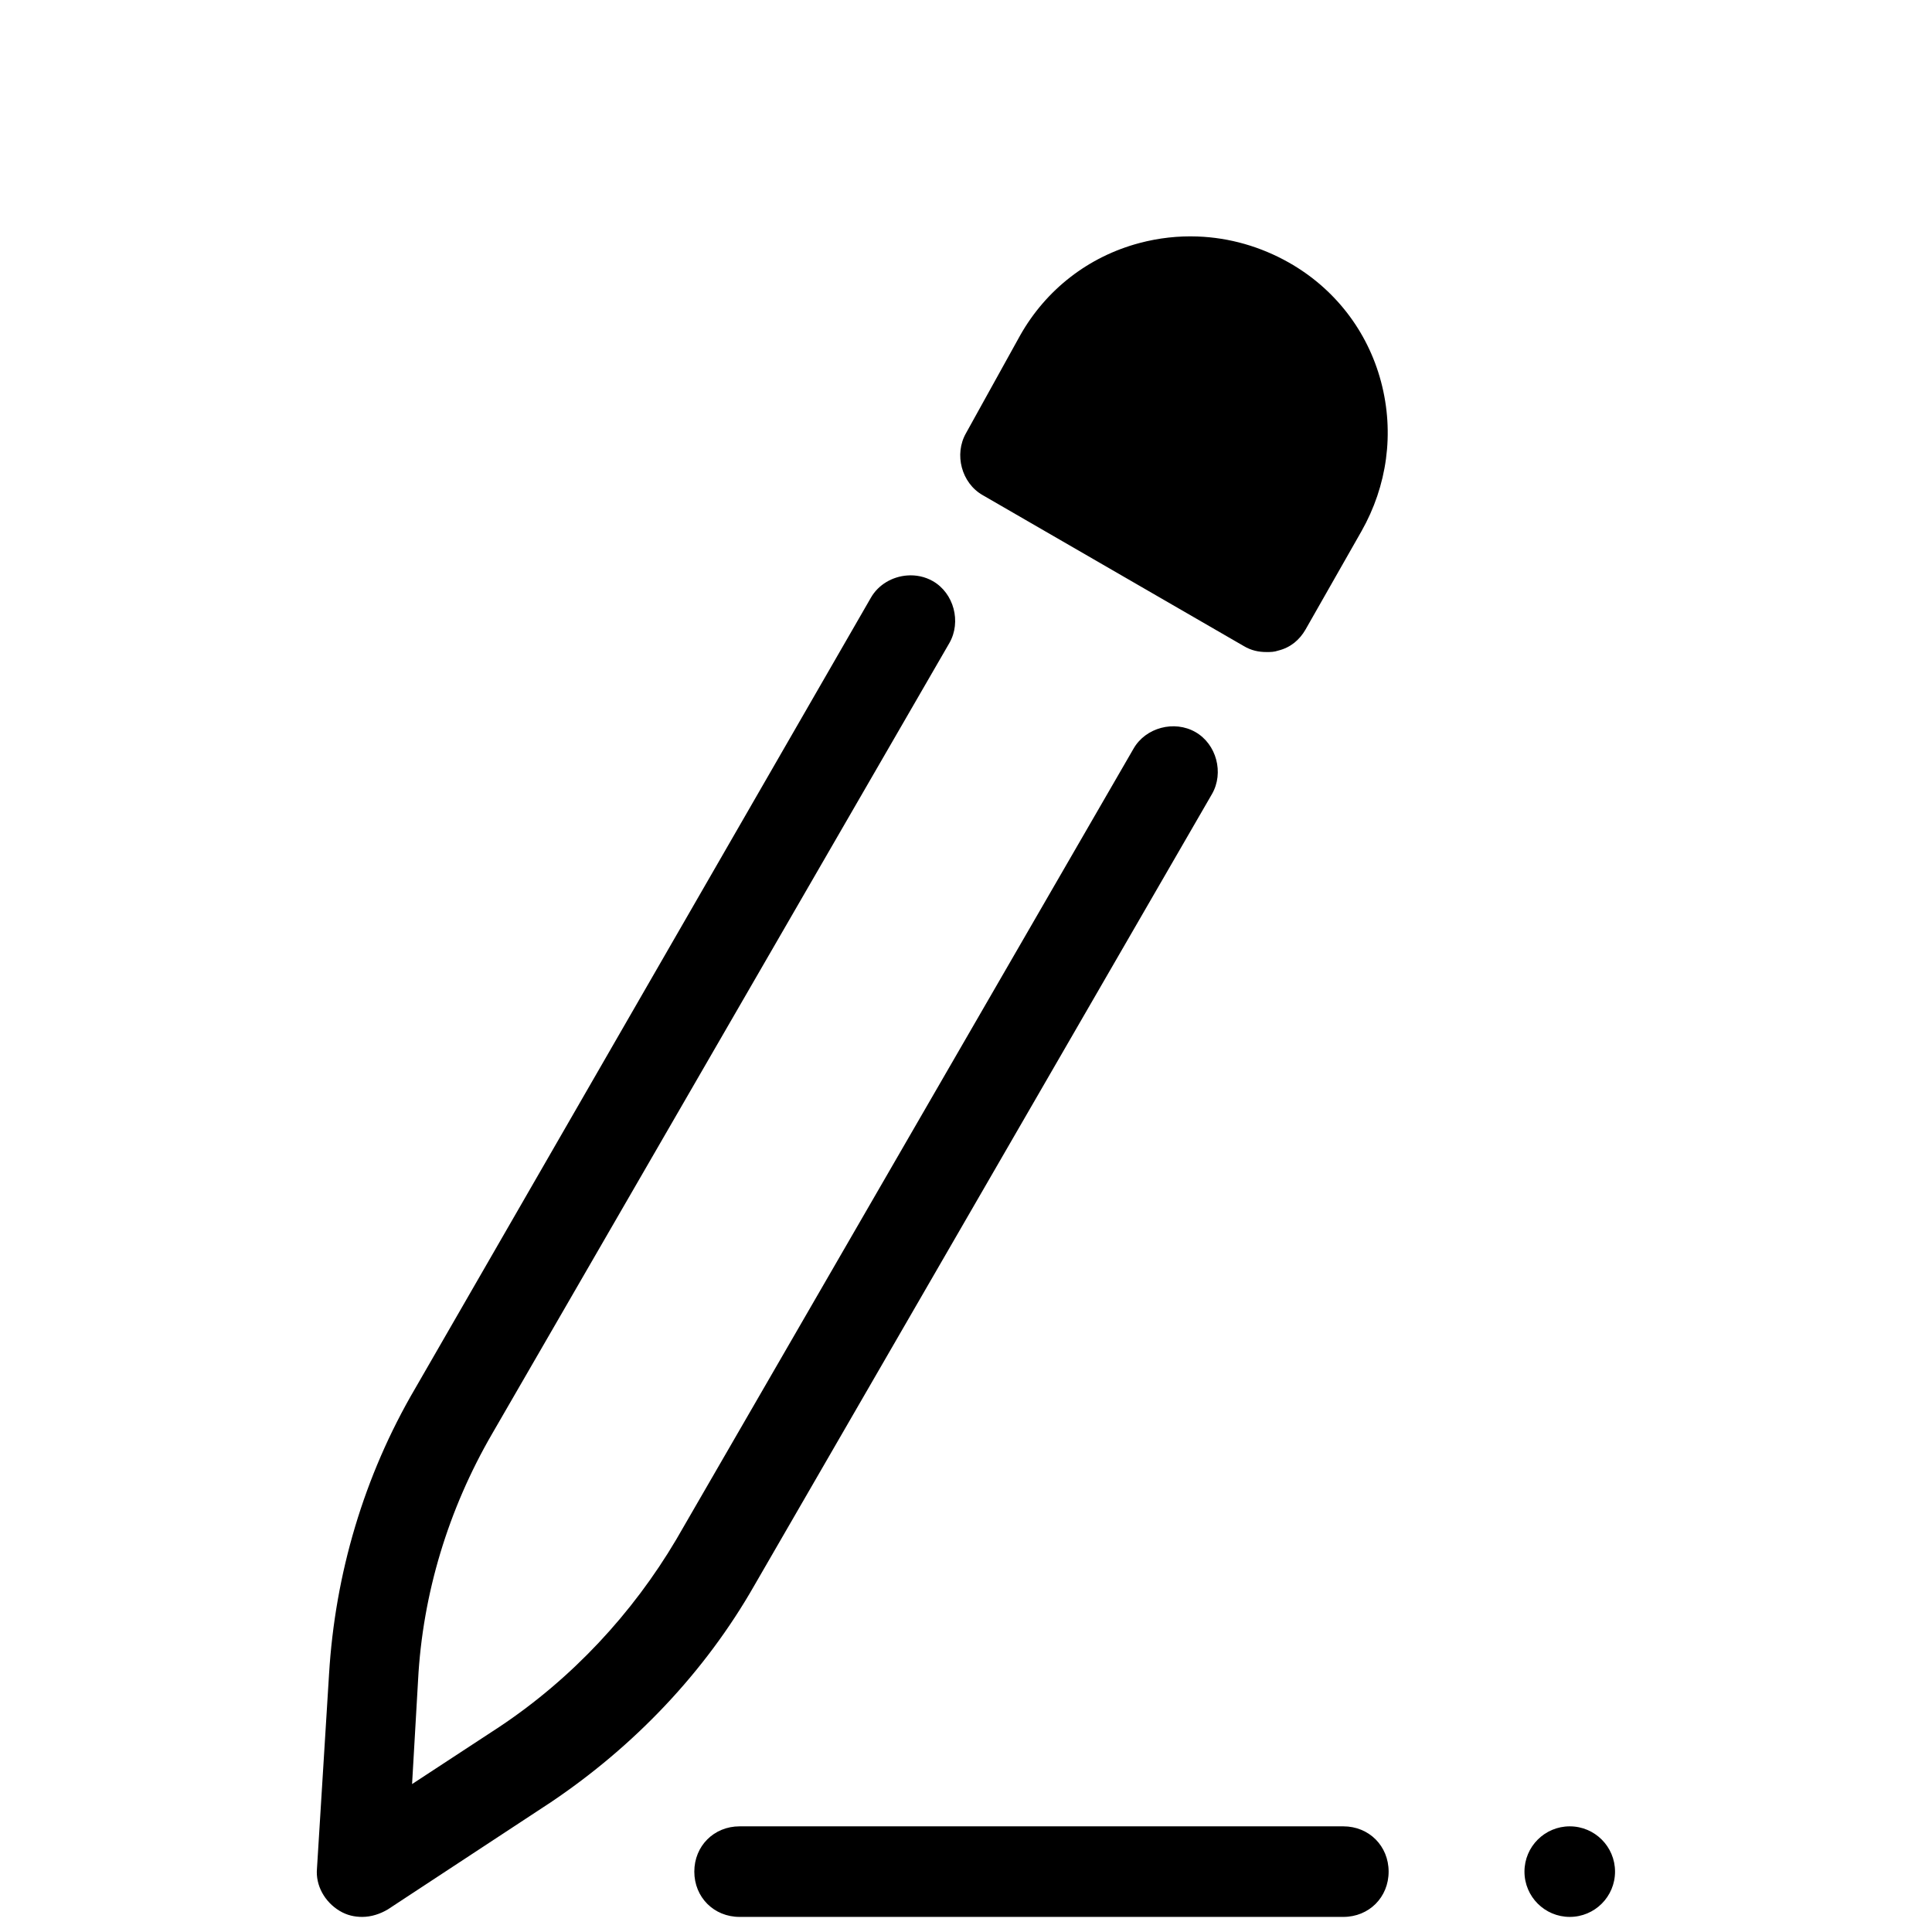
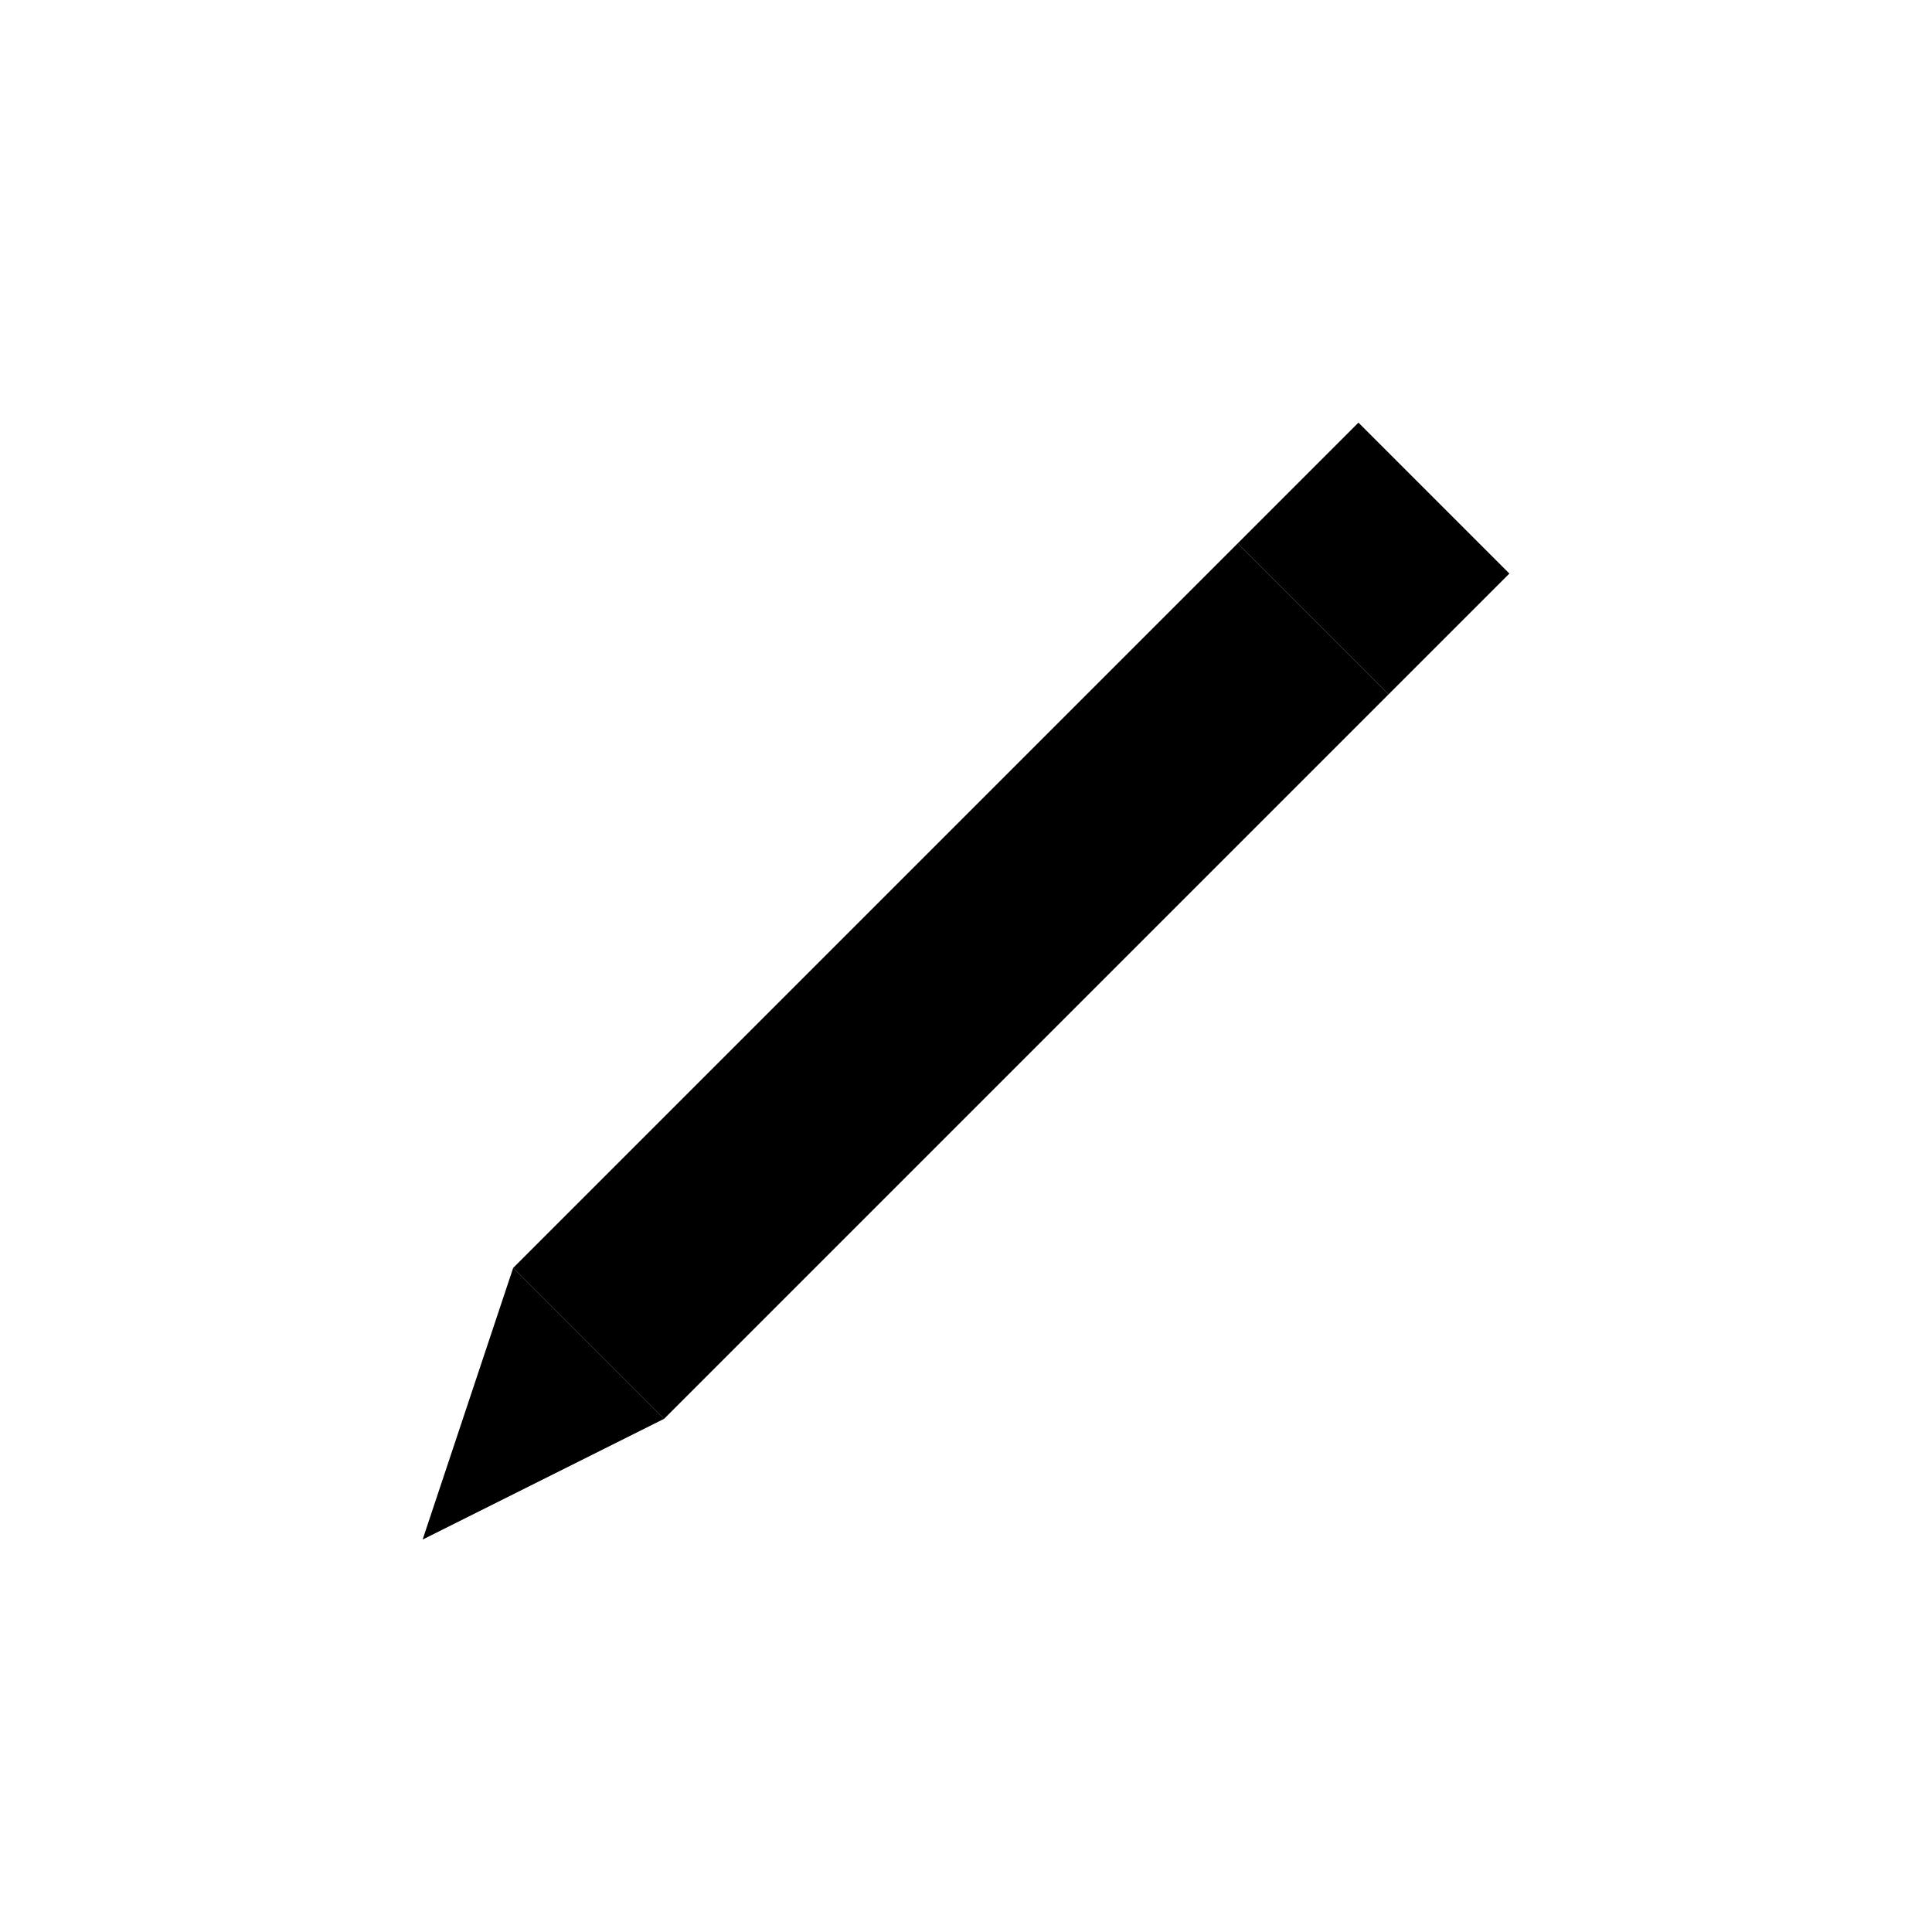
<svg xmlns="http://www.w3.org/2000/svg" viewBox="0 0 128 128" width="128px" height="128px">
-   <path d="M 79.336 15.668 C 78.064 15.622 76.775 15.762 75.5 16.1 C 72.1 17 69.3 19.199 67.6 22.199 L 64 28.699 C 63.2 30.099 63.7 32.001 65.1 32.801 L 82.4 42.801 C 82.9 43.101 83.4 43.199 83.9 43.199 C 84.2 43.199 84.399 43.2 84.699 43.1 C 85.499 42.9 86.1 42.399 86.5 41.699 L 90.199 35.199 C 91.899 32.199 92.4 28.701 91.5 25.301 C 90.6 21.901 88.4 19.1 85.4 17.4 C 83.525 16.338 81.455 15.744 79.336 15.668 z M 60.098 38.127 C 59.129 38.201 58.199 38.725 57.699 39.6 L 27.5 92 C 24.1 97.8 22.201 104.3 21.801 110.9 L 21 123.801 C 20.9 124.901 21.5 126 22.5 126.6 C 23 126.9 23.5 127 24 127 C 24.6 127 25.199 126.8 25.699 126.5 L 36.5 119.4 C 42 115.7 46.7 110.8 50 105 L 80.301 52.6 C 81.101 51.2 80.599 49.3 79.199 48.5 C 77.799 47.7 75.9 48.2 75.1 49.6 L 44.801 102 C 41.901 106.9 37.9 111.2 33.1 114.4 L 27.301 118.199 L 27.699 111.301 C 27.999 105.601 29.7 100 32.6 95 L 62.9 42.6 C 63.7 41.2 63.201 39.3 61.801 38.5 C 61.276 38.2 60.679 38.082 60.098 38.127 z M 49 121 C 47.3 121 46 122.3 46 124 C 46 125.7 47.3 127 49 127 L 89 127 C 90.7 127 92 125.7 92 124 C 92 122.3 90.7 121 89 121 L 49 121 z M 104 121 A 3 3 0 0 0 101 124 A 3 3 0 0 0 104 127 A 3 3 0 0 0 107 124 A 3 3 0 0 0 104 121 z" />
+   <path d="M44 94L34 84L82 36L92 46Z" />
+   <path d="M34 84L28 102L44 94Z" />
+   <path d="M82 36L90 28L100 38L92 46Z" />
</svg>
